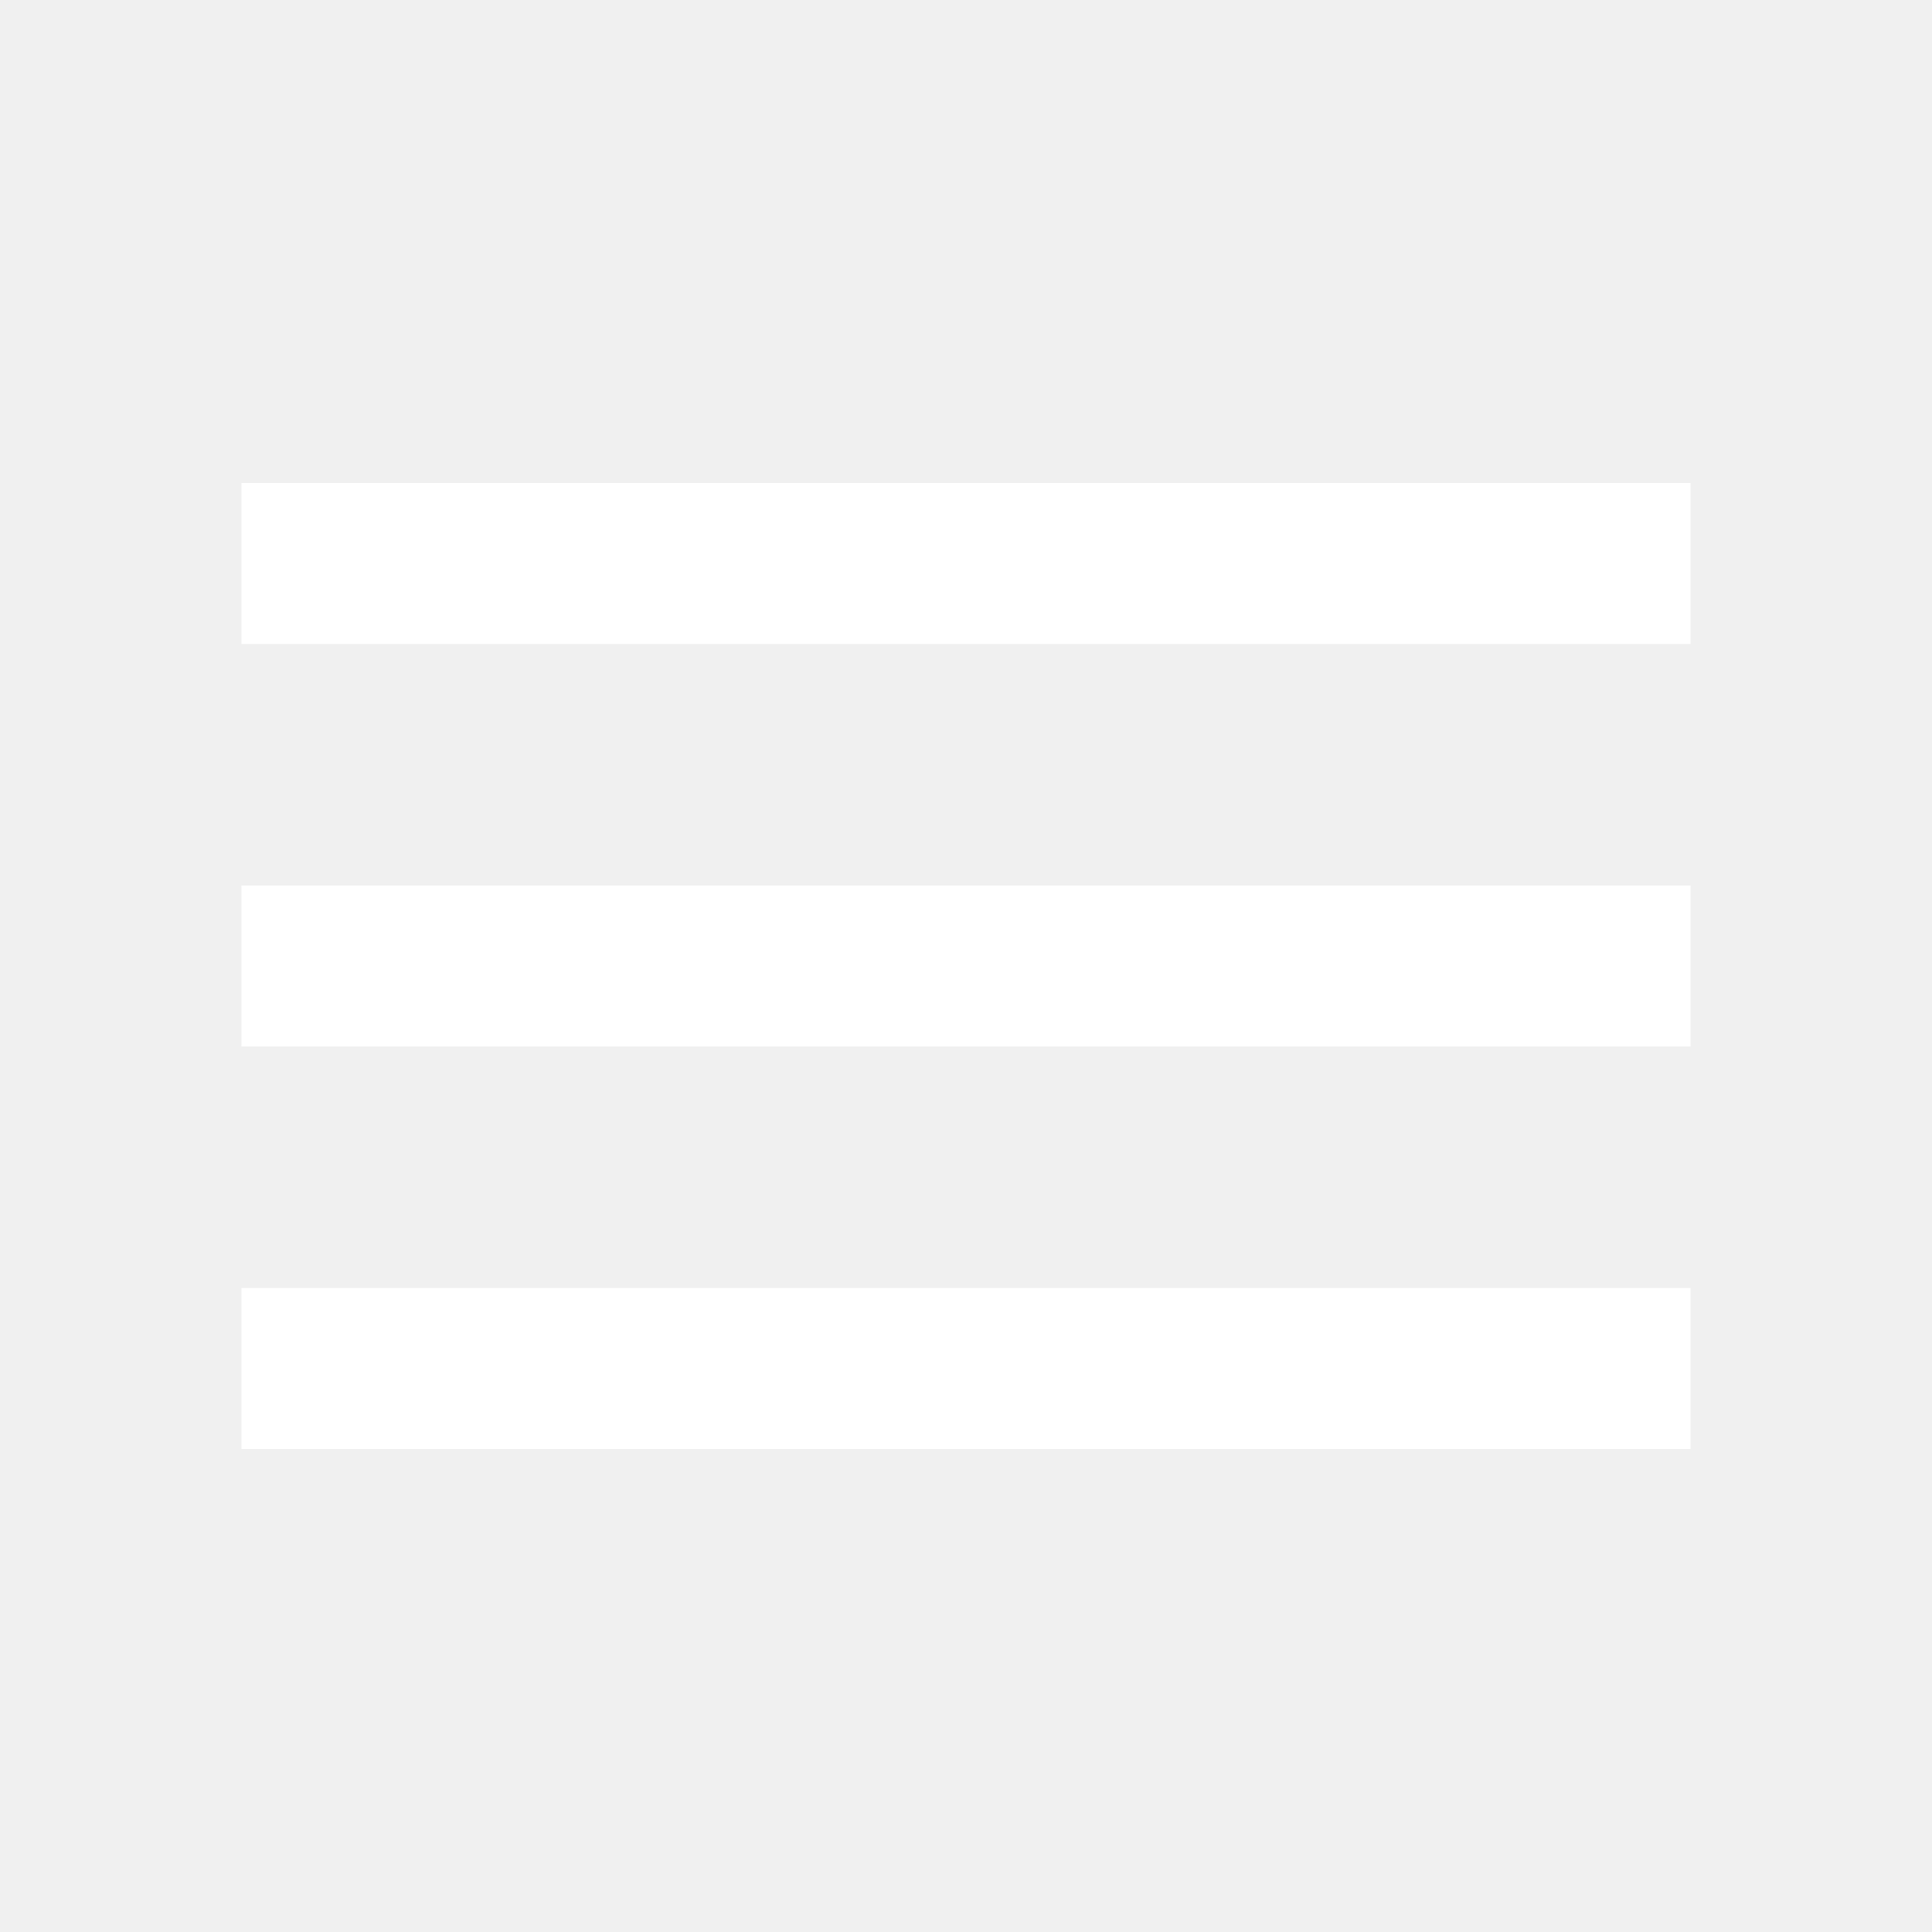
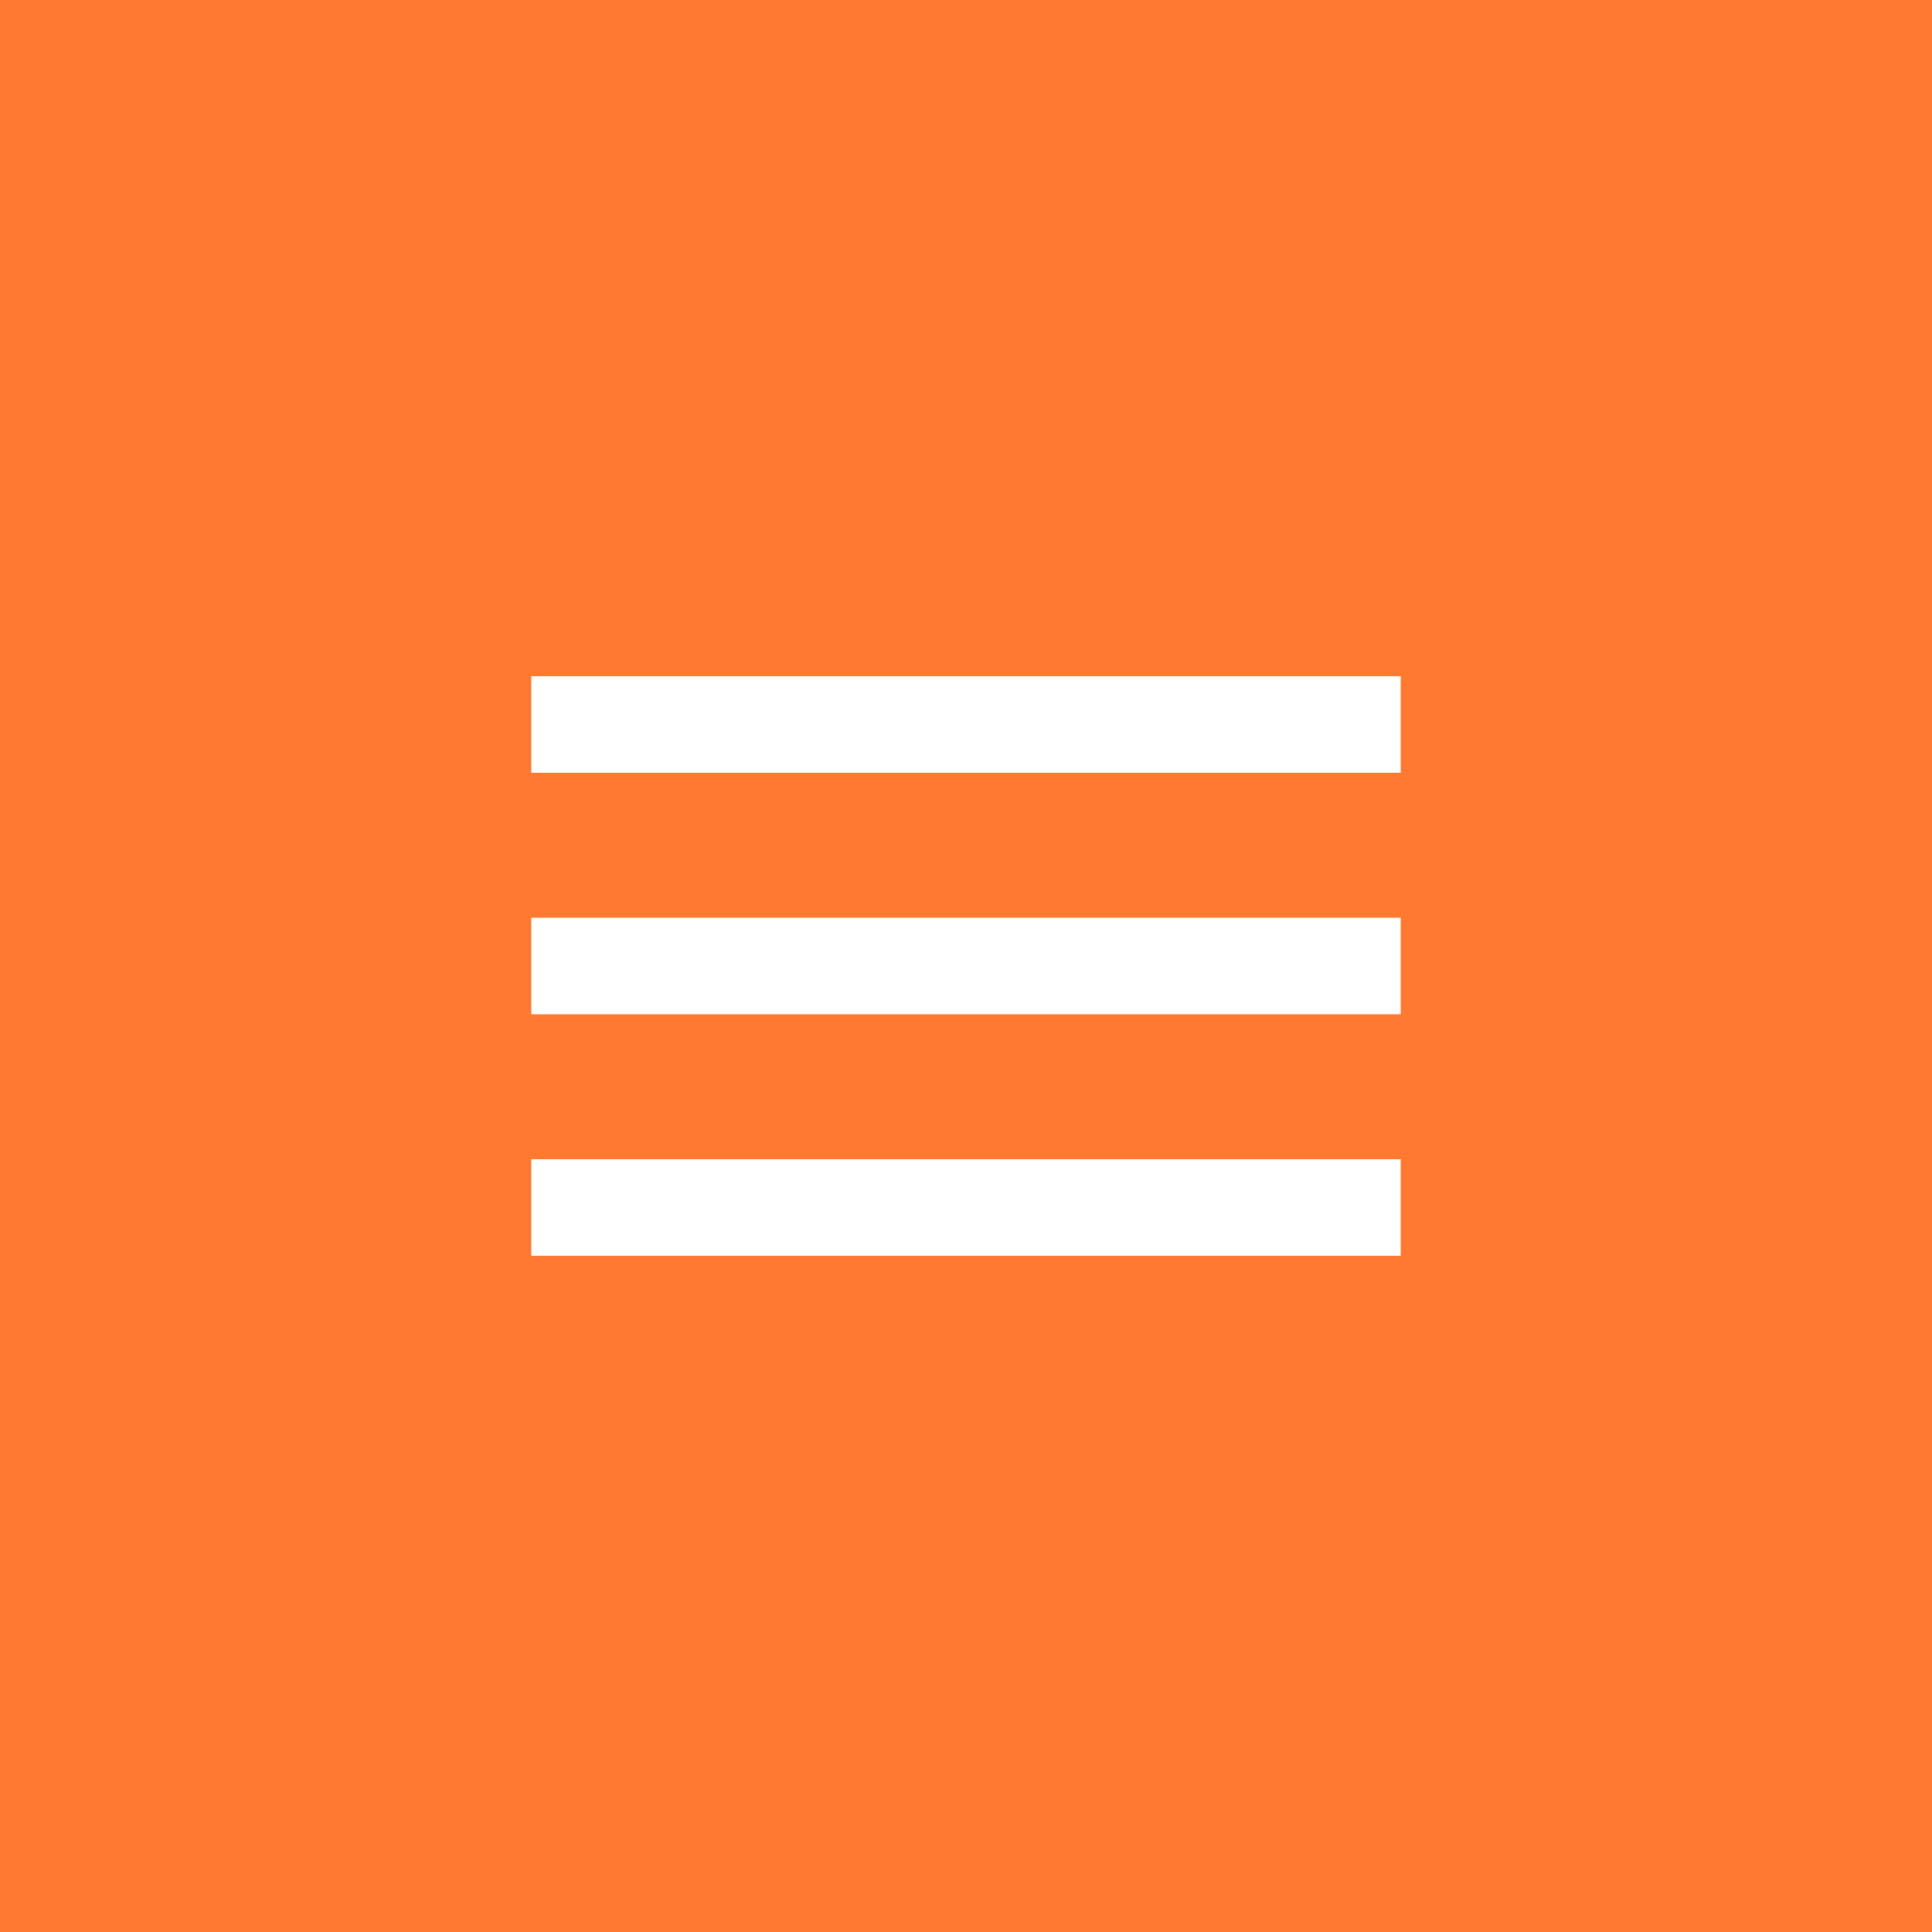
- <svg xmlns="http://www.w3.org/2000/svg" width="30" height="30" viewBox="0 0 30 30" fill="none">
-   <path fill-rule="evenodd" clip-rule="evenodd" d="M3.75 22.5H26.25V20H3.75V22.5ZM3.75 16.25H26.25V13.75H3.75V16.25ZM3.75 7.5V10H26.25V7.5H3.75Z" fill="white" />
+ <svg xmlns="http://www.w3.org/2000/svg" width="50" height="50" viewBox="0 0 50 50" fill="none">
+   <rect width="50" height="50" fill="#FF7931" />
+   <path fill-rule="evenodd" clip-rule="evenodd" d="M13.75 32.5H36.25V30H13.75V32.5ZM13.75 26.25H36.25V23.75H13.75V26.25ZM13.75 17.5V20H36.25V17.5H13.75Z" fill="white" />
</svg>
